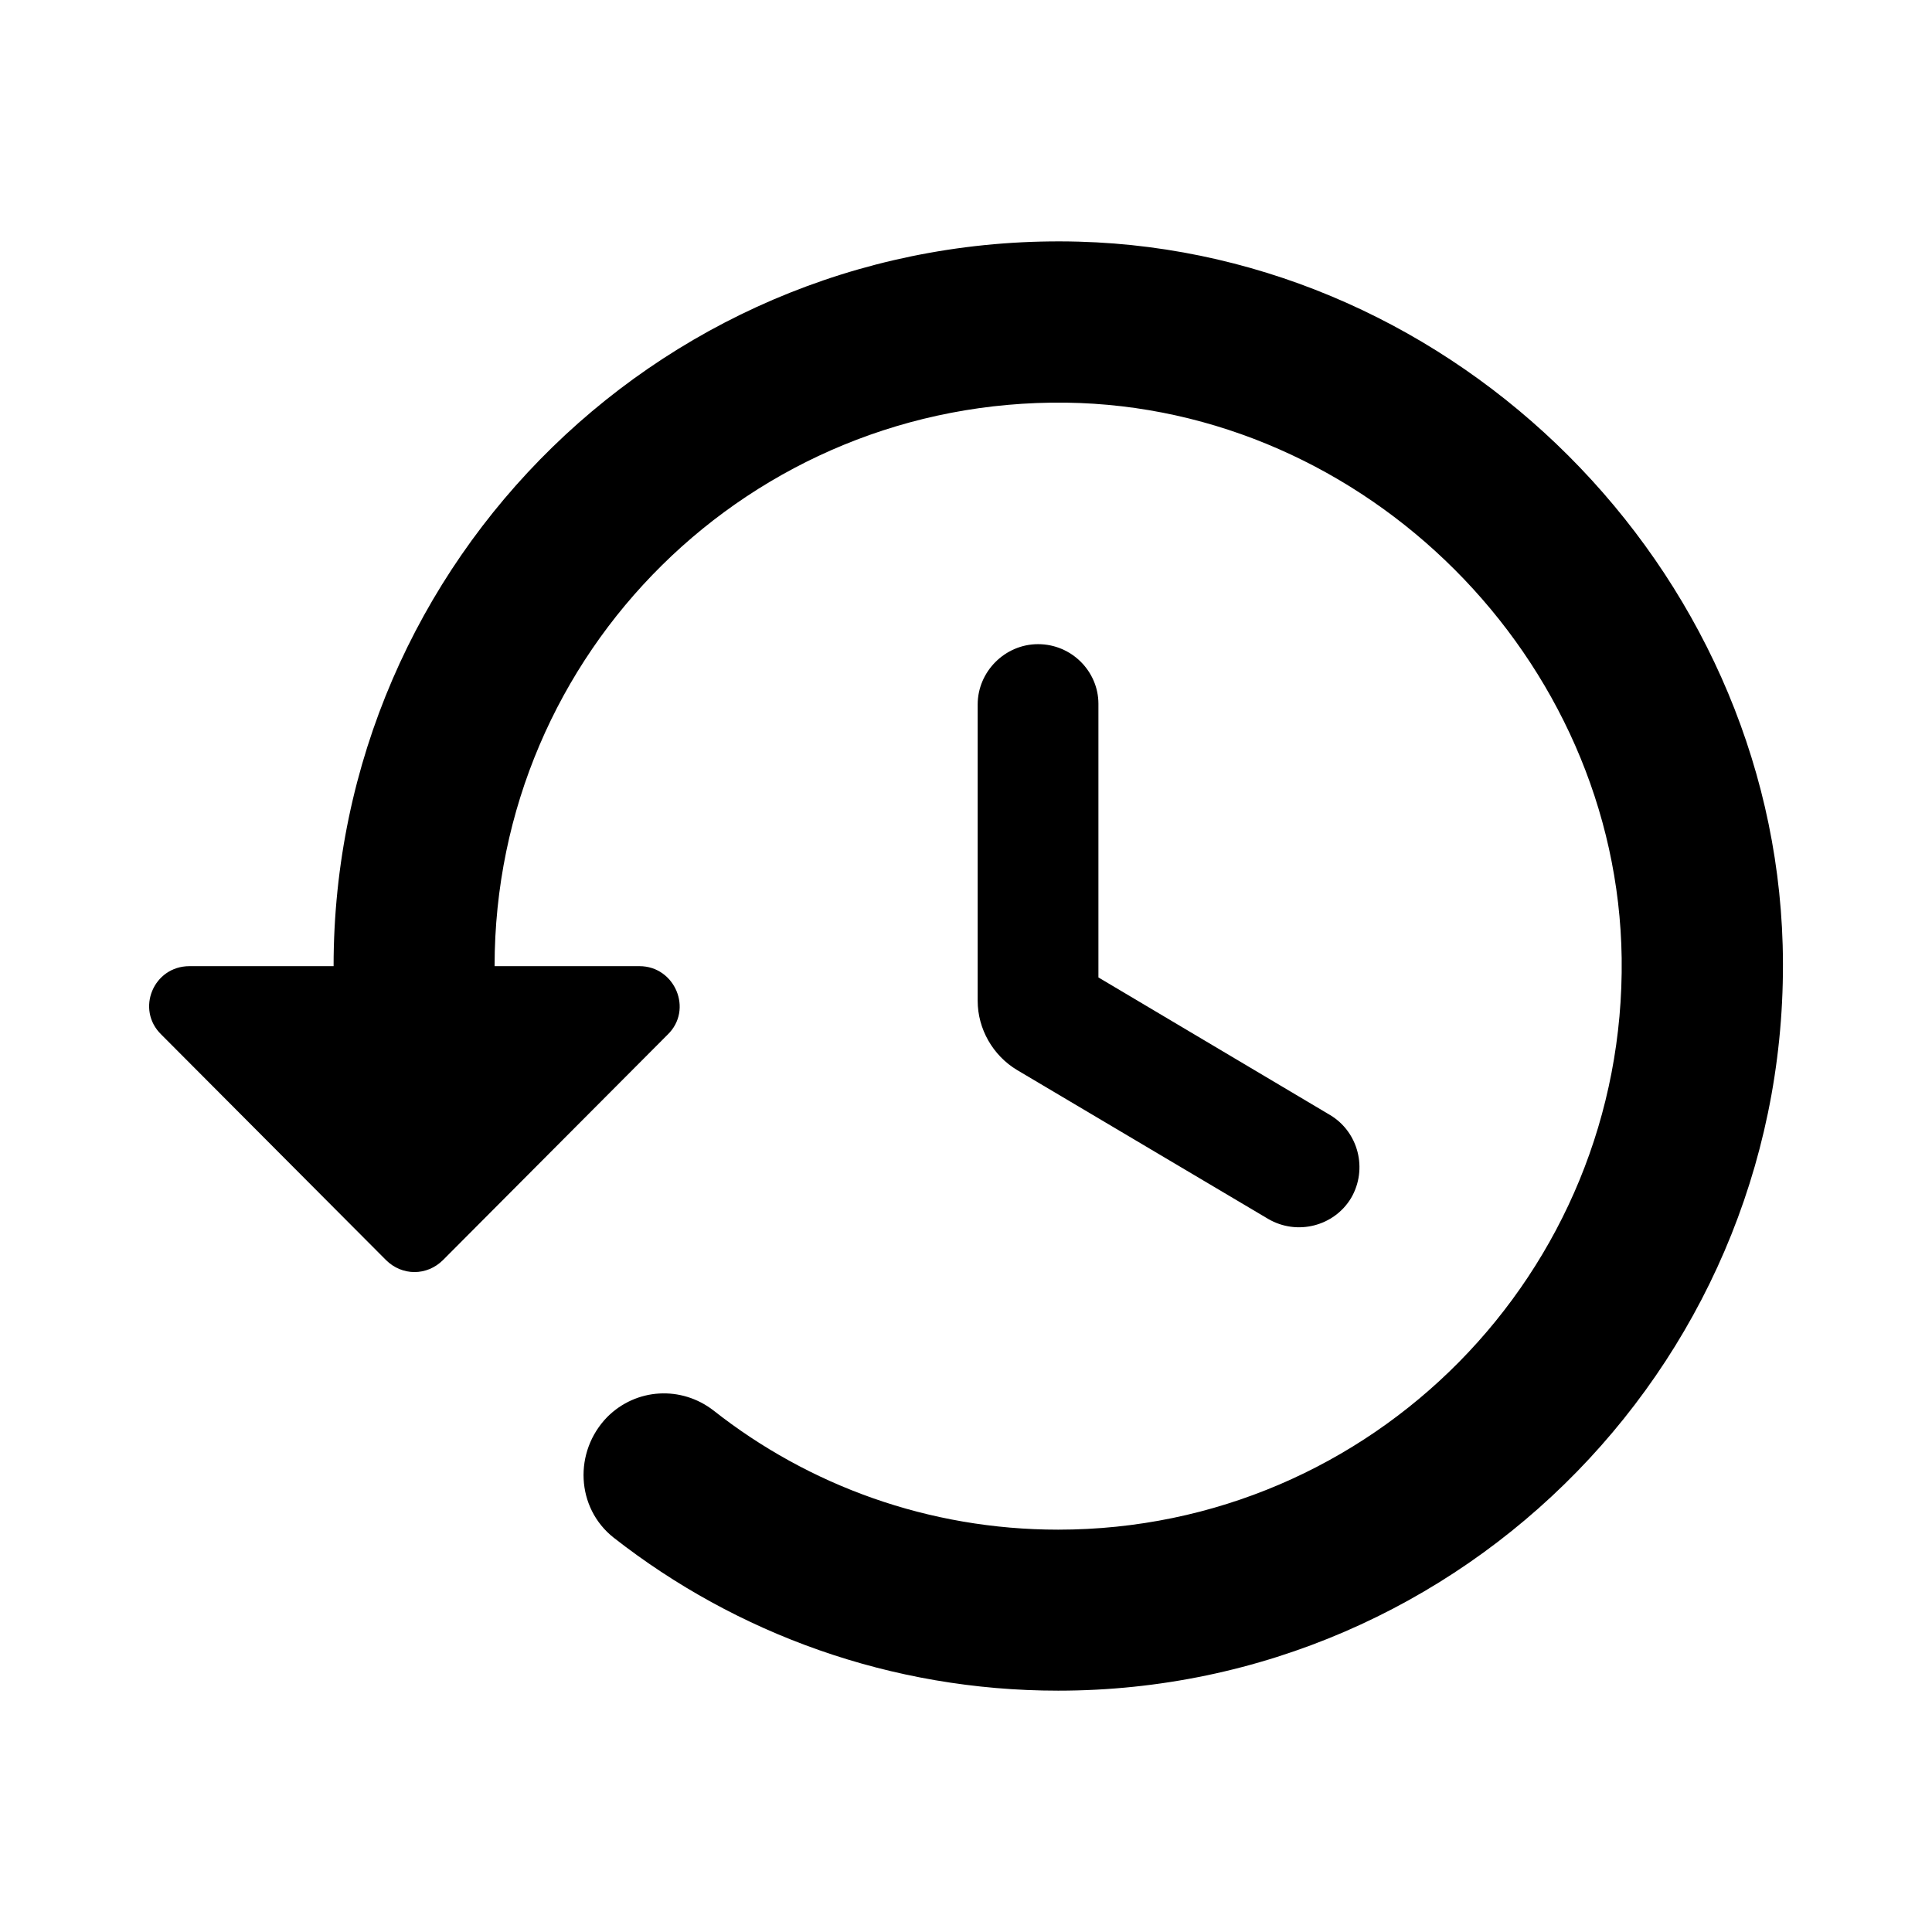
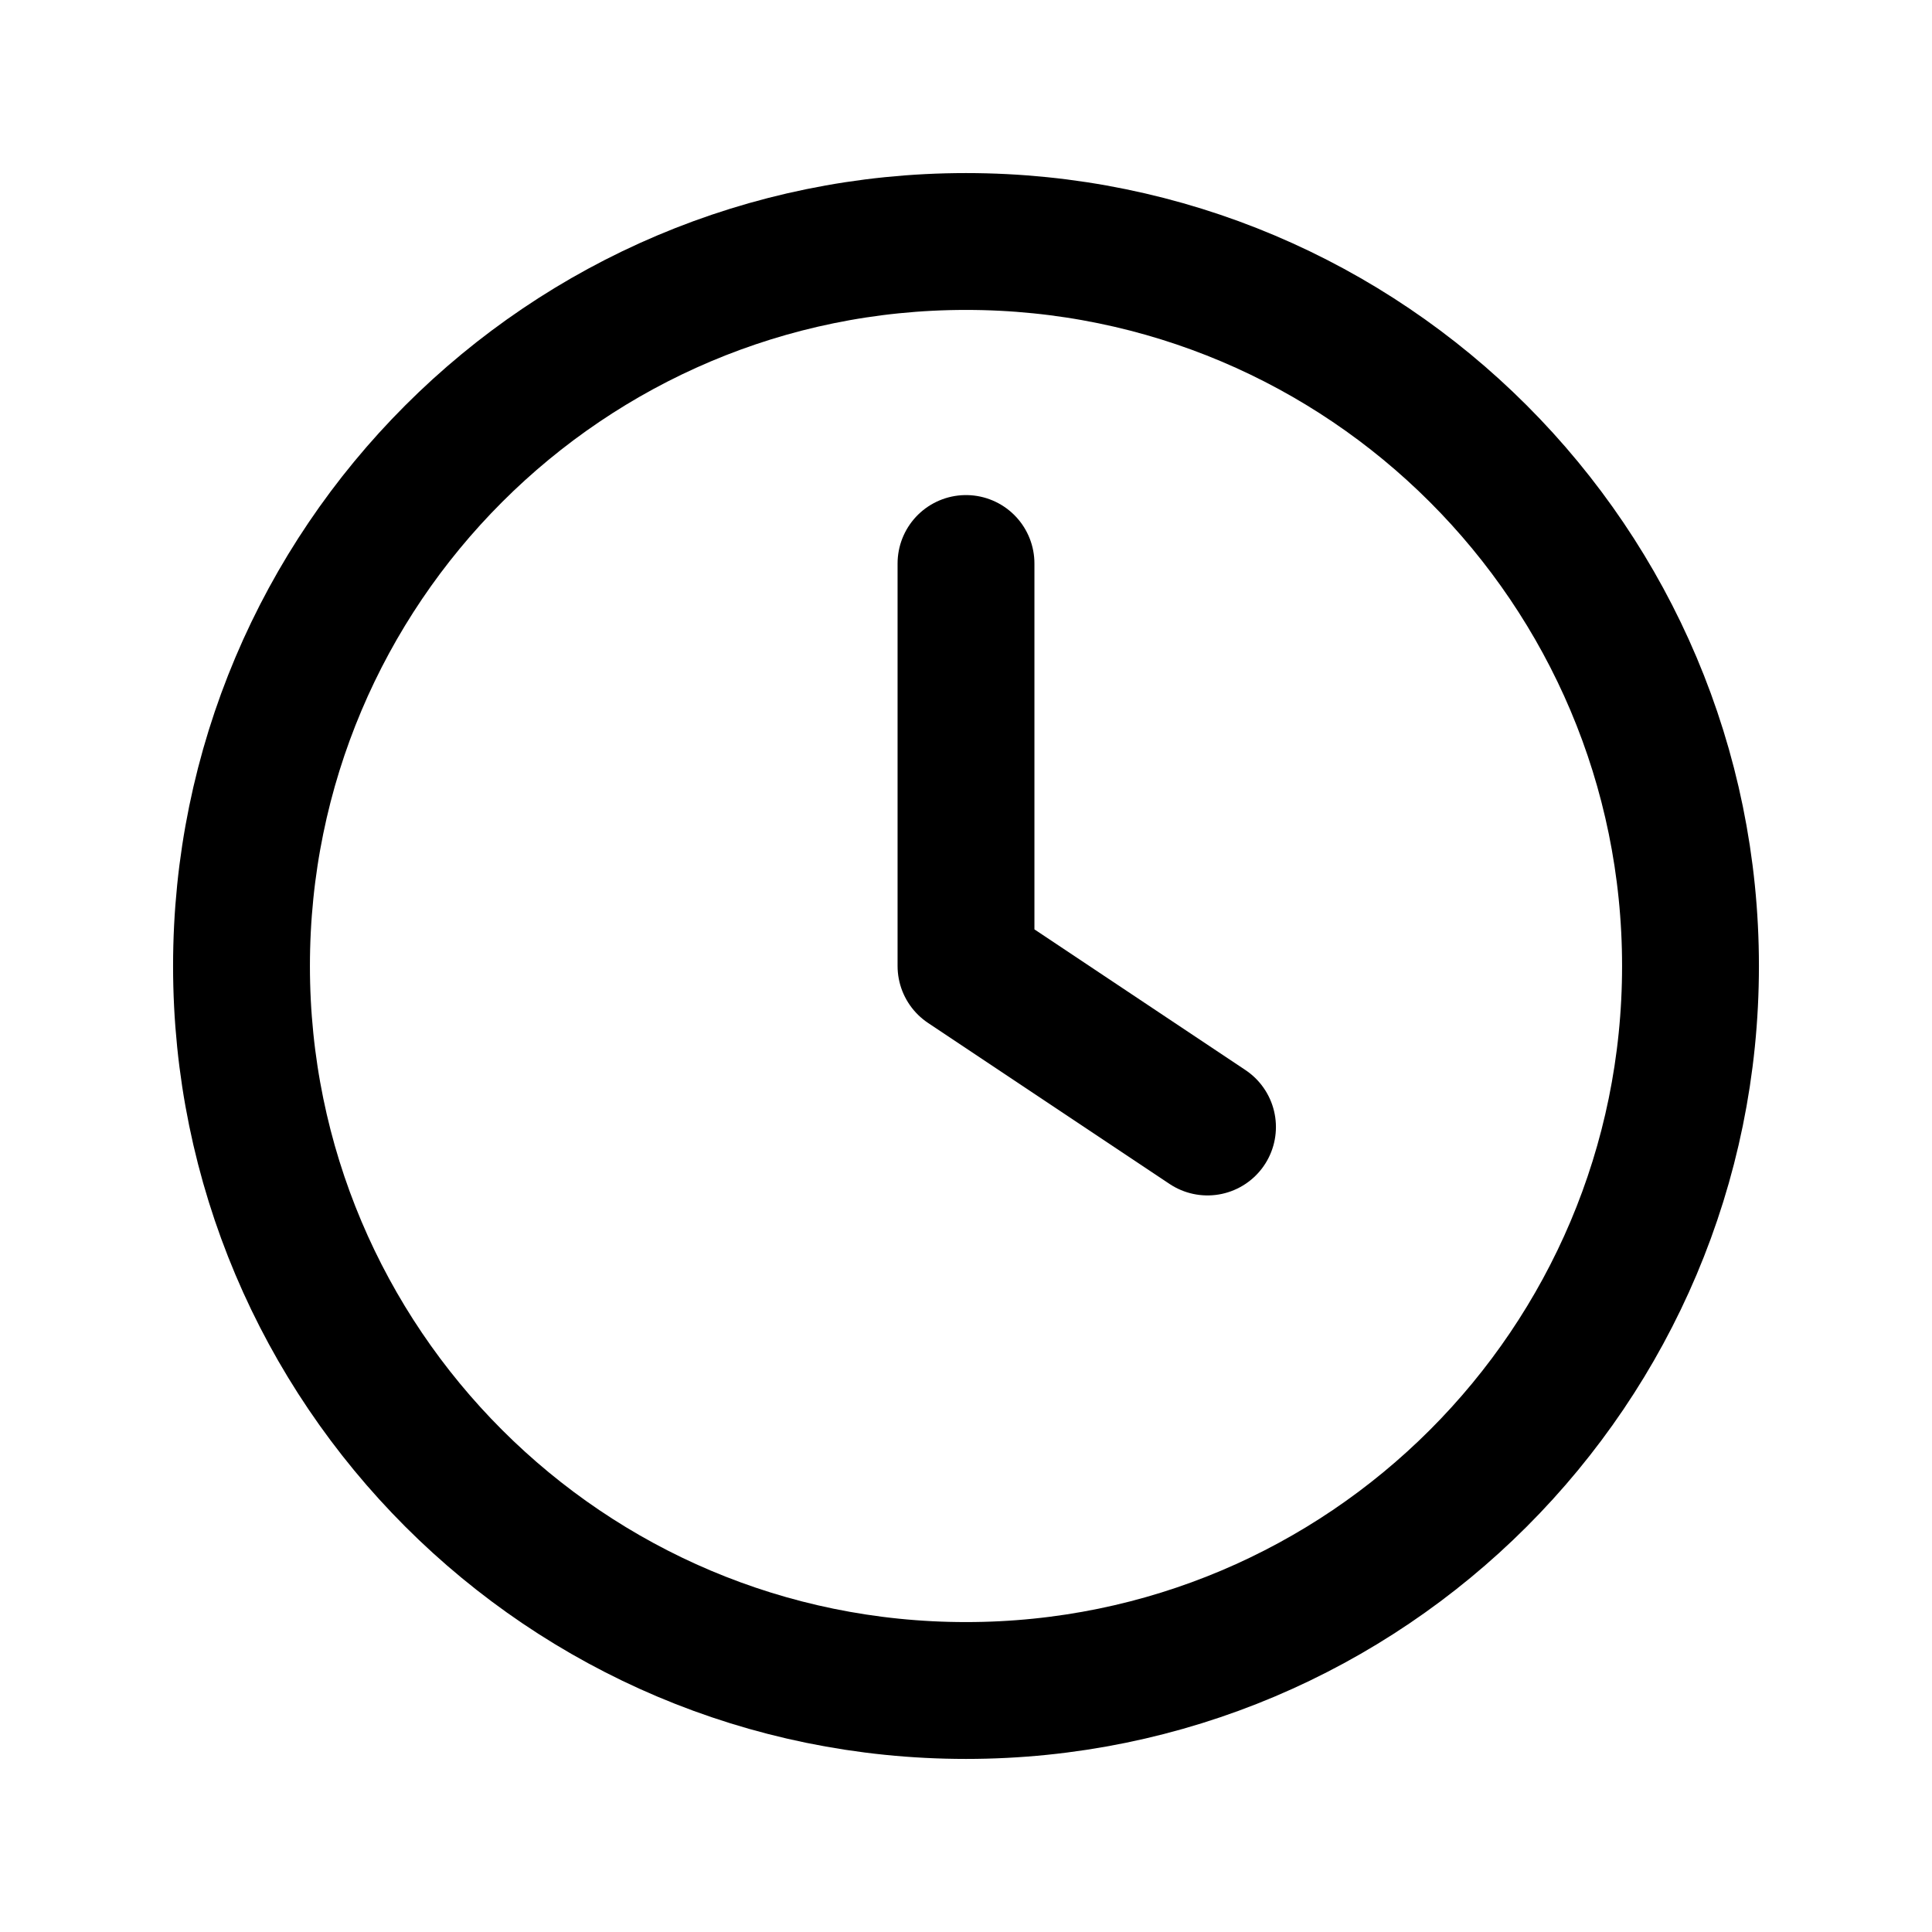
- <svg xmlns="http://www.w3.org/2000/svg" width="24" height="24" viewBox="0 0 24 24" fill="none">
-   <path fill-rule="evenodd" clip-rule="evenodd" d="M13.404 3.002C18.094 3.132 22.014 7.052 22.145 11.741C22.285 16.831 18.194 21.002 13.145 21.002C11.065 21.002 9.144 20.292 7.624 19.102C7.154 18.732 7.124 18.032 7.544 17.602C7.904 17.242 8.464 17.212 8.864 17.522C10.044 18.452 11.534 19.002 13.145 19.002C17.044 19.002 20.195 15.811 20.145 11.902C20.094 8.182 16.964 5.052 13.244 5.002C9.324 4.952 6.144 8.102 6.144 12.002H7.944C8.384 12.002 8.614 12.542 8.294 12.852L5.504 15.652C5.304 15.852 4.994 15.852 4.794 15.652L2.004 12.852C1.684 12.542 1.904 12.002 2.354 12.002H4.144C4.144 6.942 8.314 2.862 13.404 3.002ZM12.895 8.002C13.314 8.002 13.644 8.342 13.645 8.741V12.142L16.524 13.852C16.874 14.062 16.994 14.522 16.784 14.882C16.574 15.232 16.114 15.352 15.754 15.142L12.634 13.292C12.334 13.112 12.145 12.782 12.145 12.432V8.752C12.145 8.342 12.485 8.002 12.895 8.002Z" fill="black" />
+ <svg xmlns="http://www.w3.org/2000/svg" width="24" height="24" viewBox="0 0 24 24">
+   <g fill="none" stroke="black" stroke-width="1.7" stroke-linecap="round" stroke-linejoin="round">
+     <circle cx="12" cy="12" r="9" />
+     <path d="M12 7v5l3 2" />
+   </g>
</svg>
